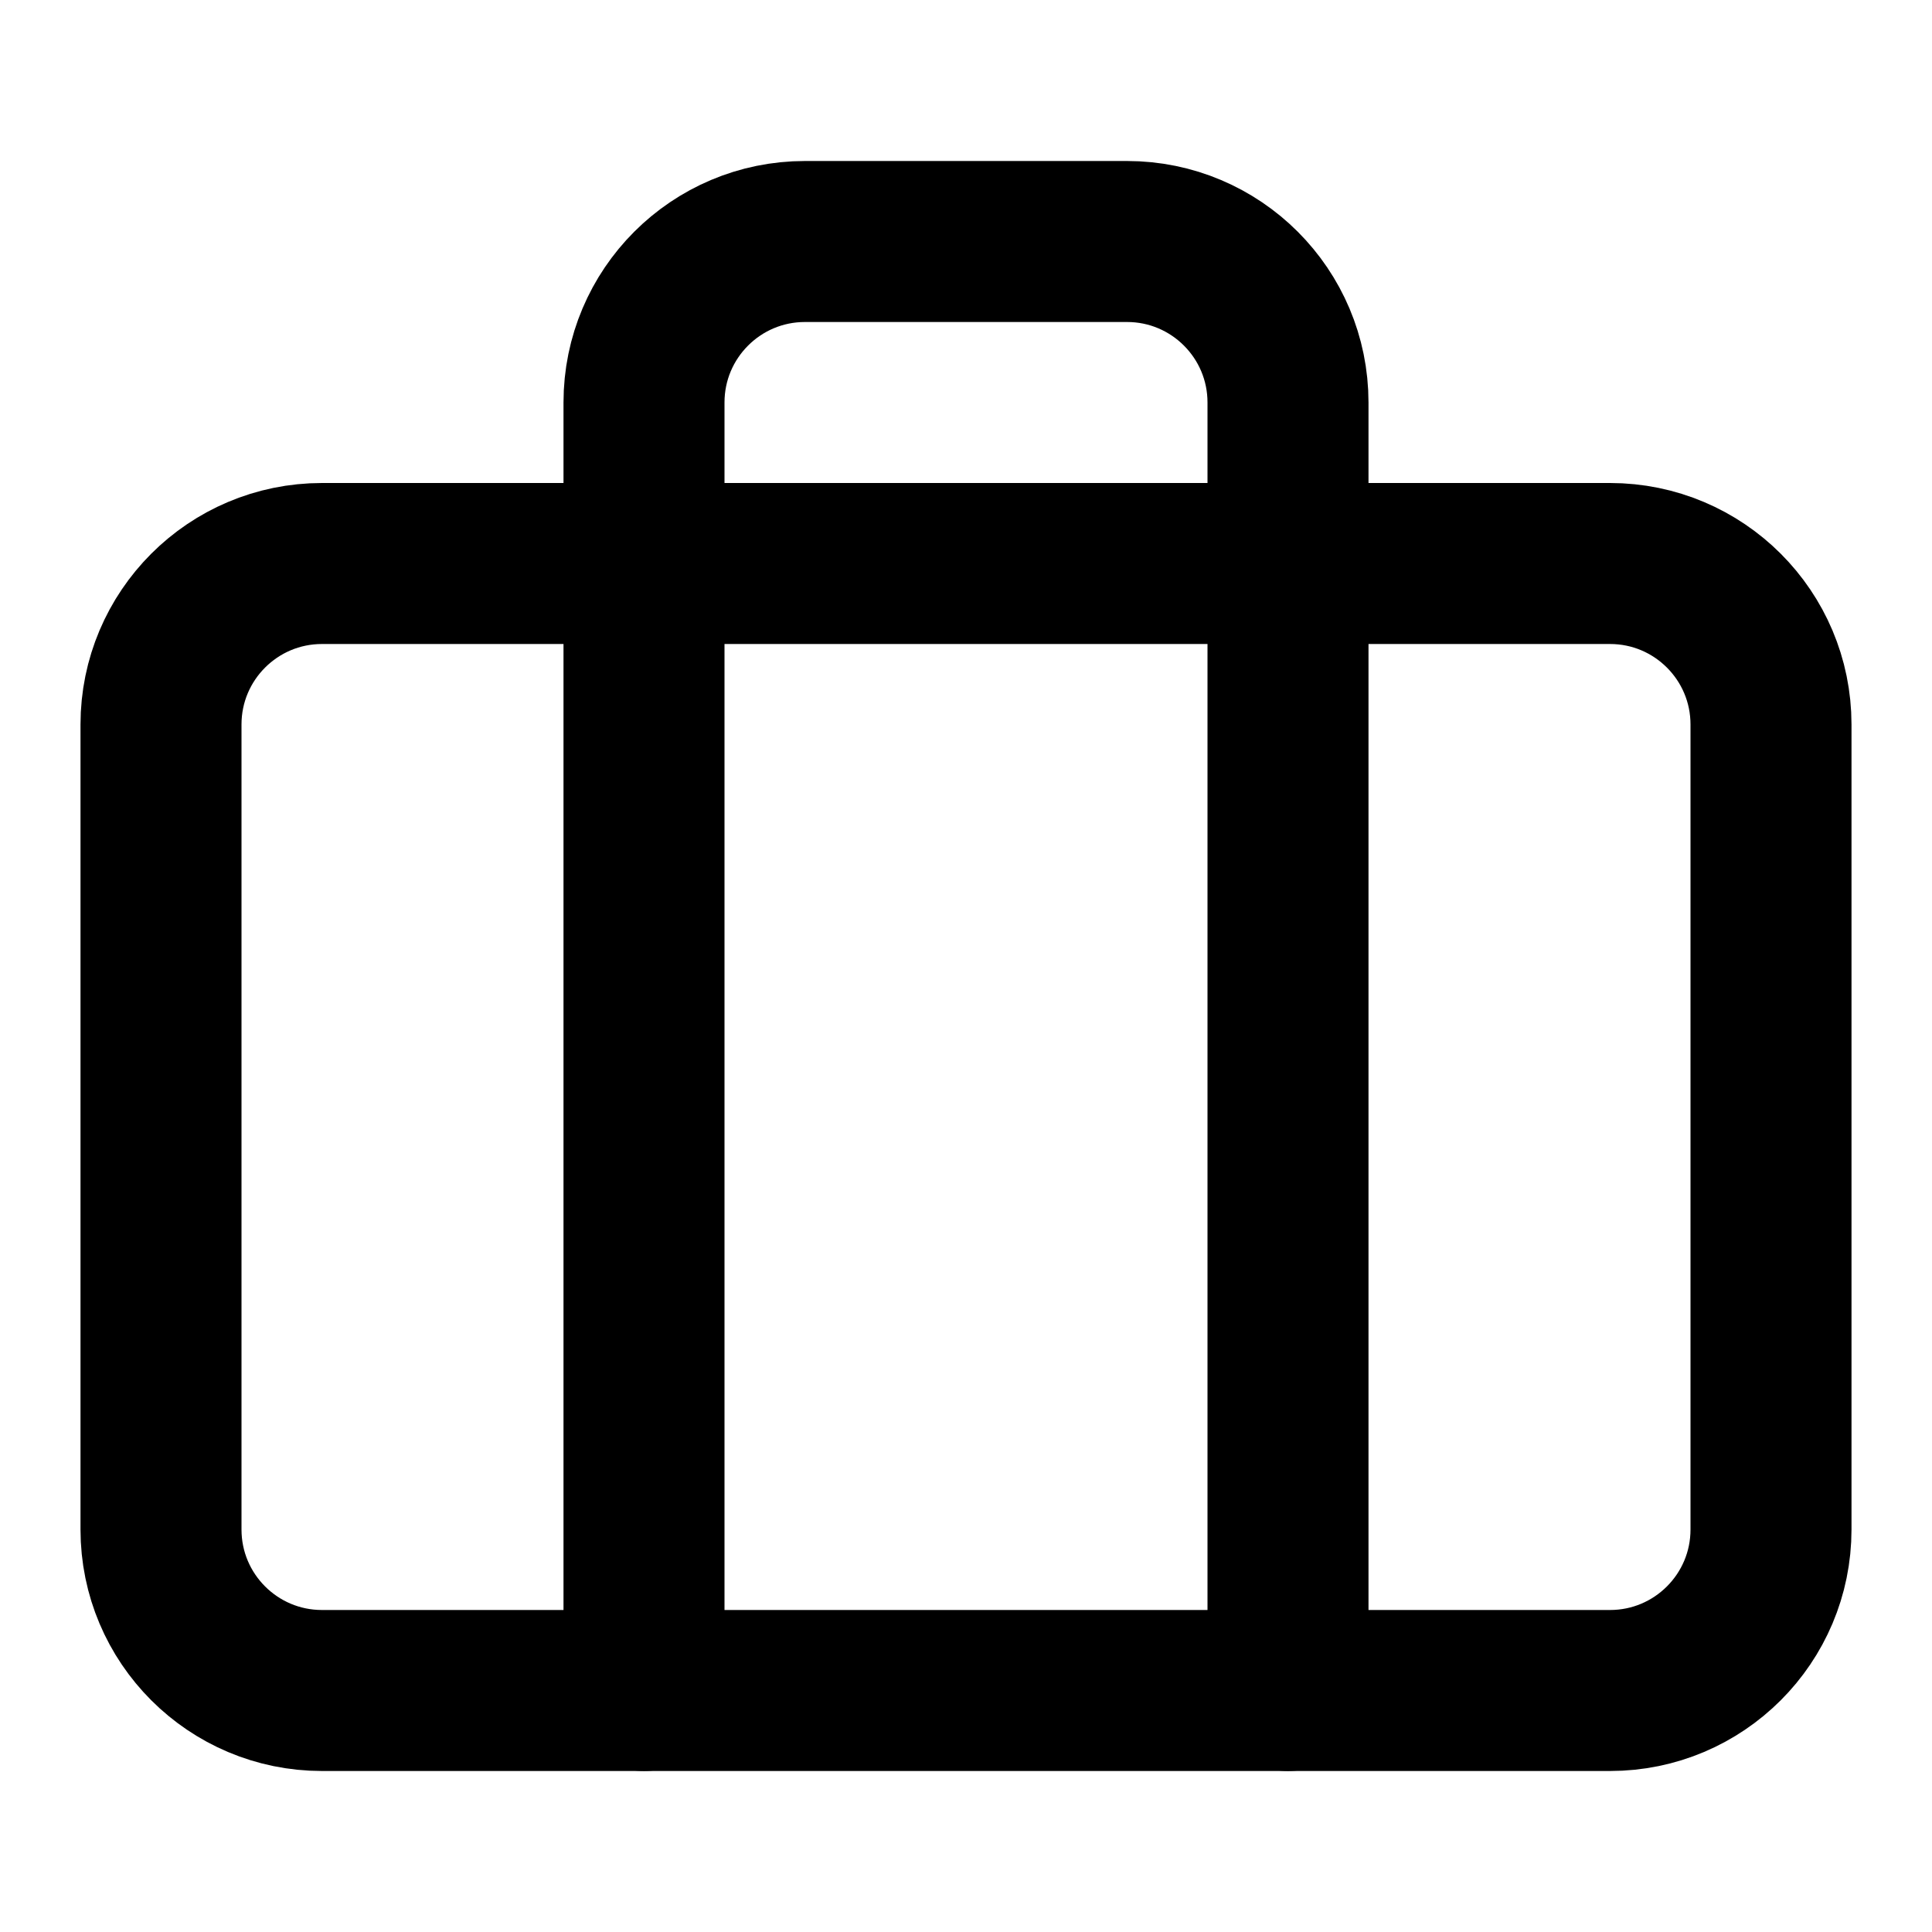
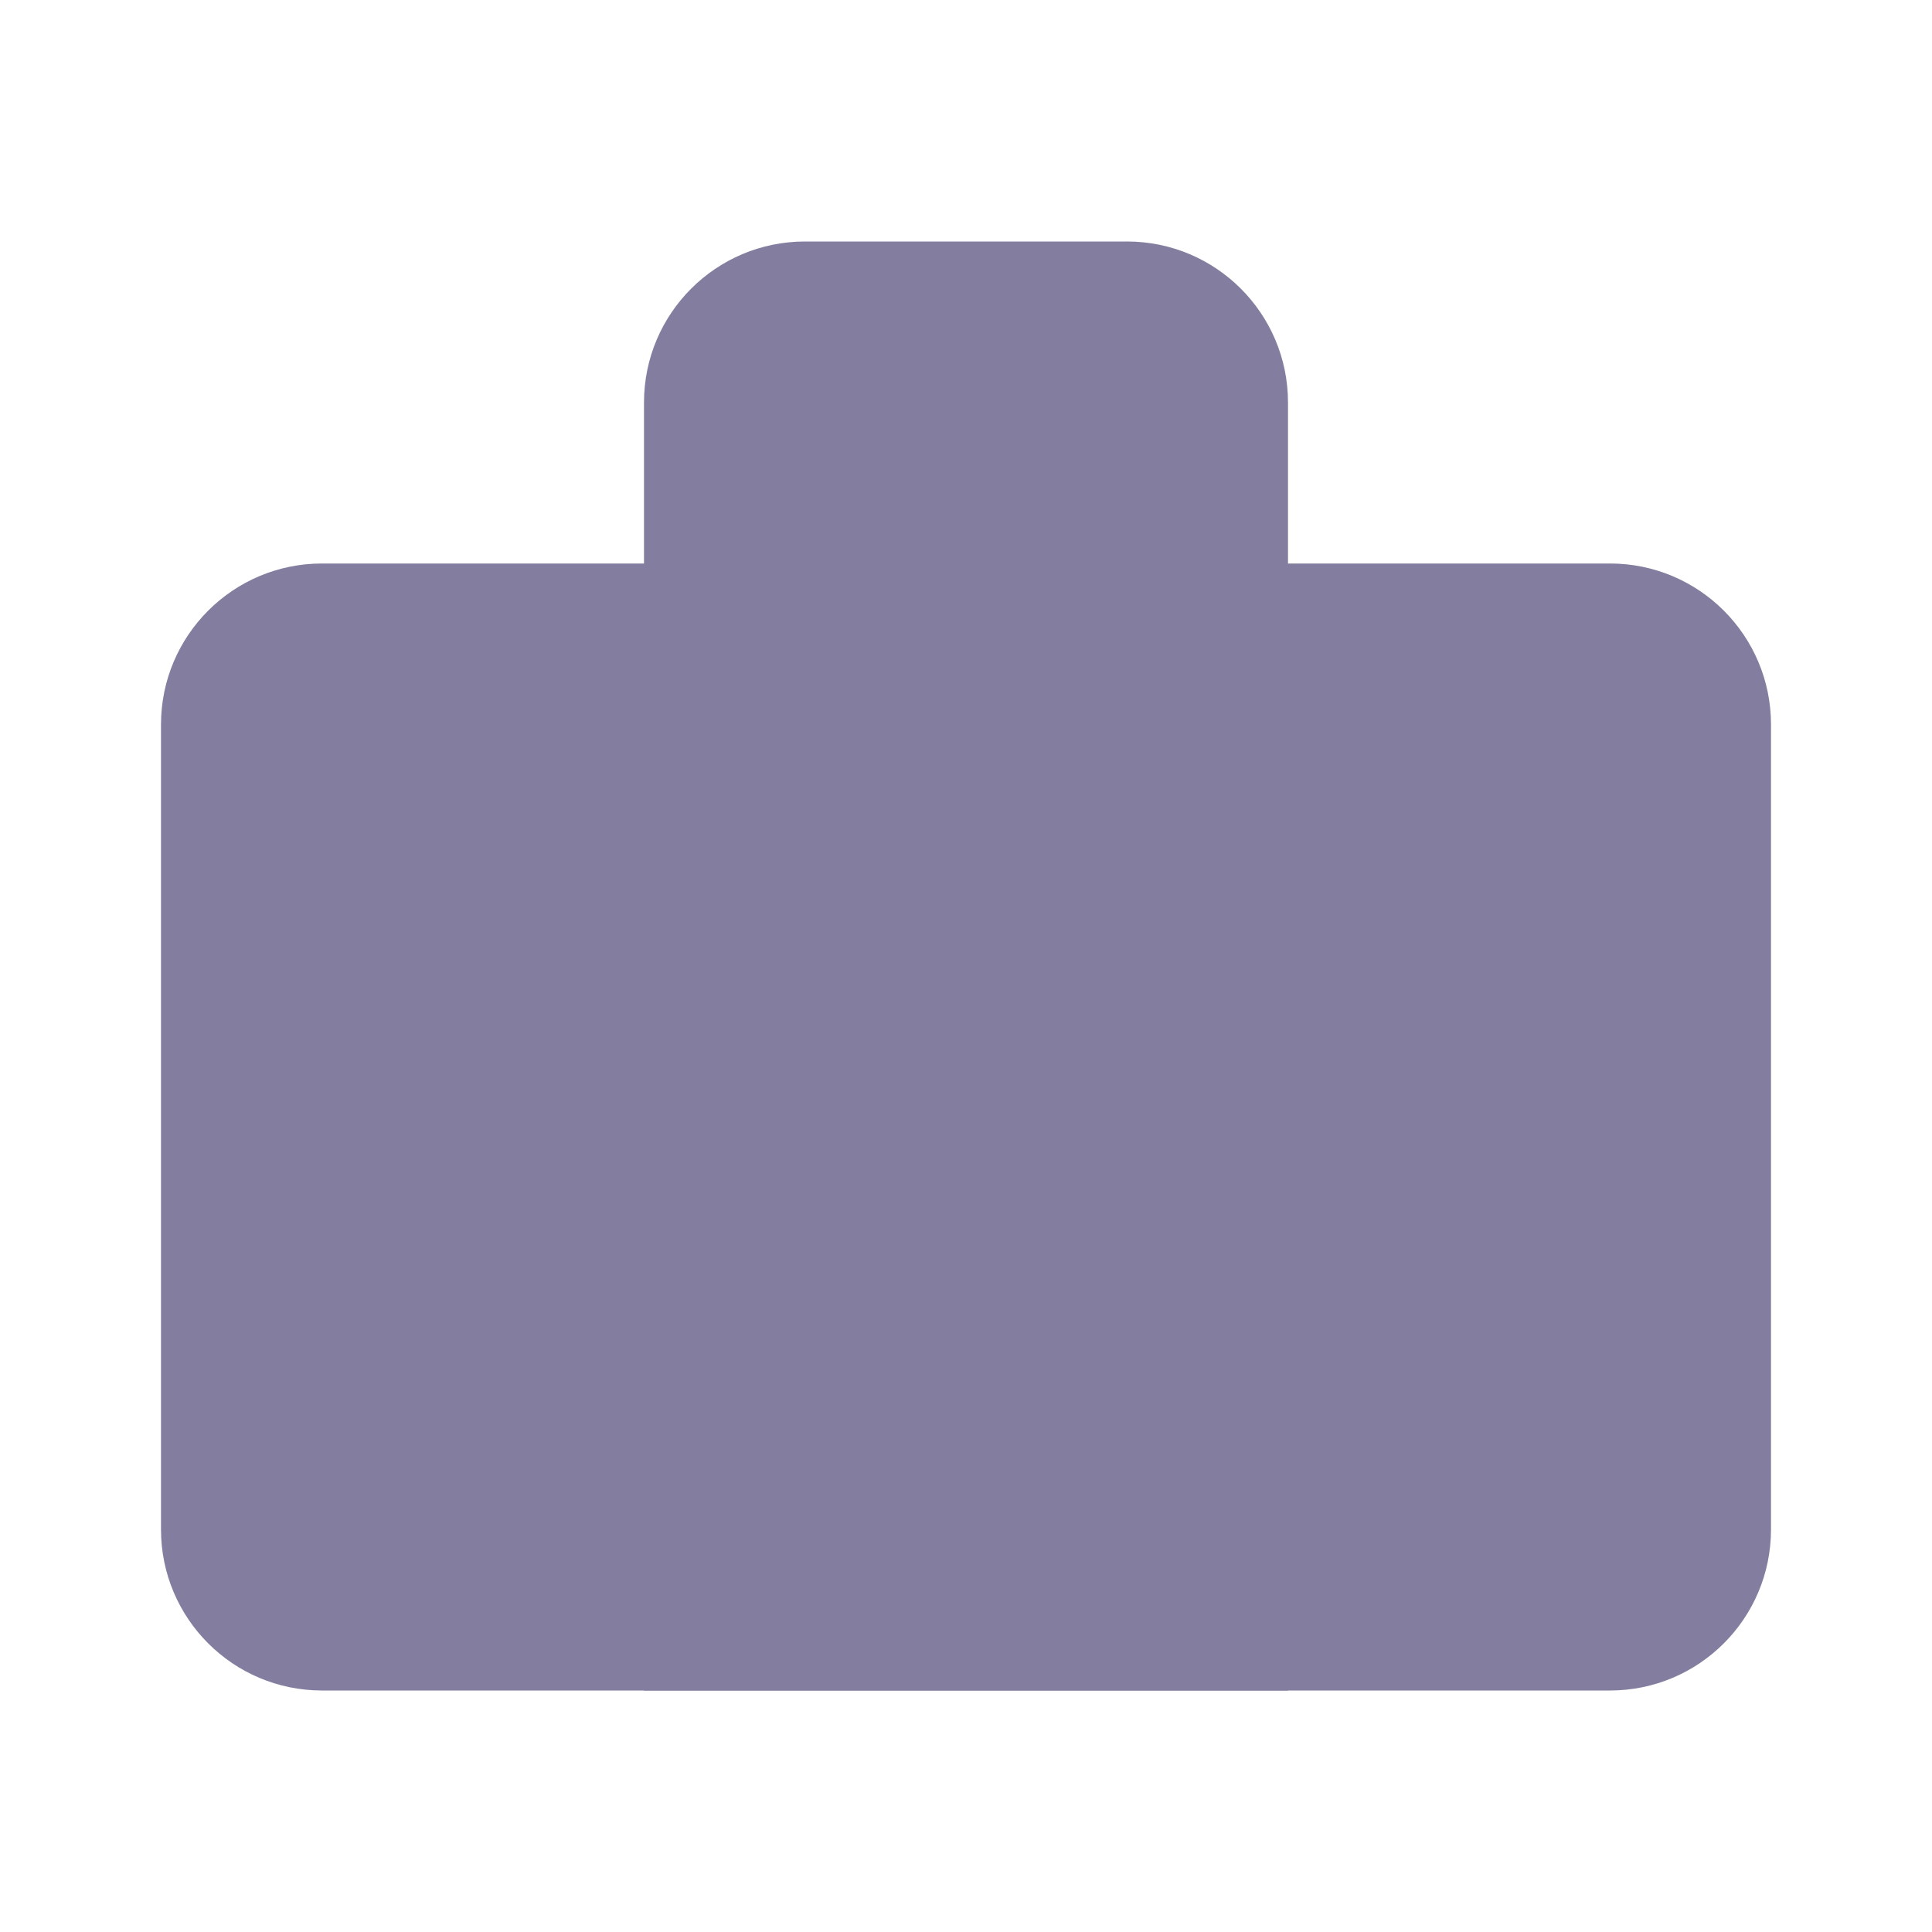
- <svg xmlns="http://www.w3.org/2000/svg" width="24" height="24" viewBox="0 0 24 24" fill="none" stroke="currentColor" stroke-width="2" stroke-linecap="round" stroke-linejoin="round" class="feather feather-briefcase">
+ <svg xmlns="http://www.w3.org/2000/svg" width="24" height="24" viewBox="0 0 24 24" fill="#837e9f" class="feather feather-briefcase">
  <rect x="2" y="7" width="20" height="14" rx="2" ry="2" />
  <path d="M16 21V5a2 2 0 0 0-2-2h-4a2 2 0 0 0-2 2v16" />
</svg>
